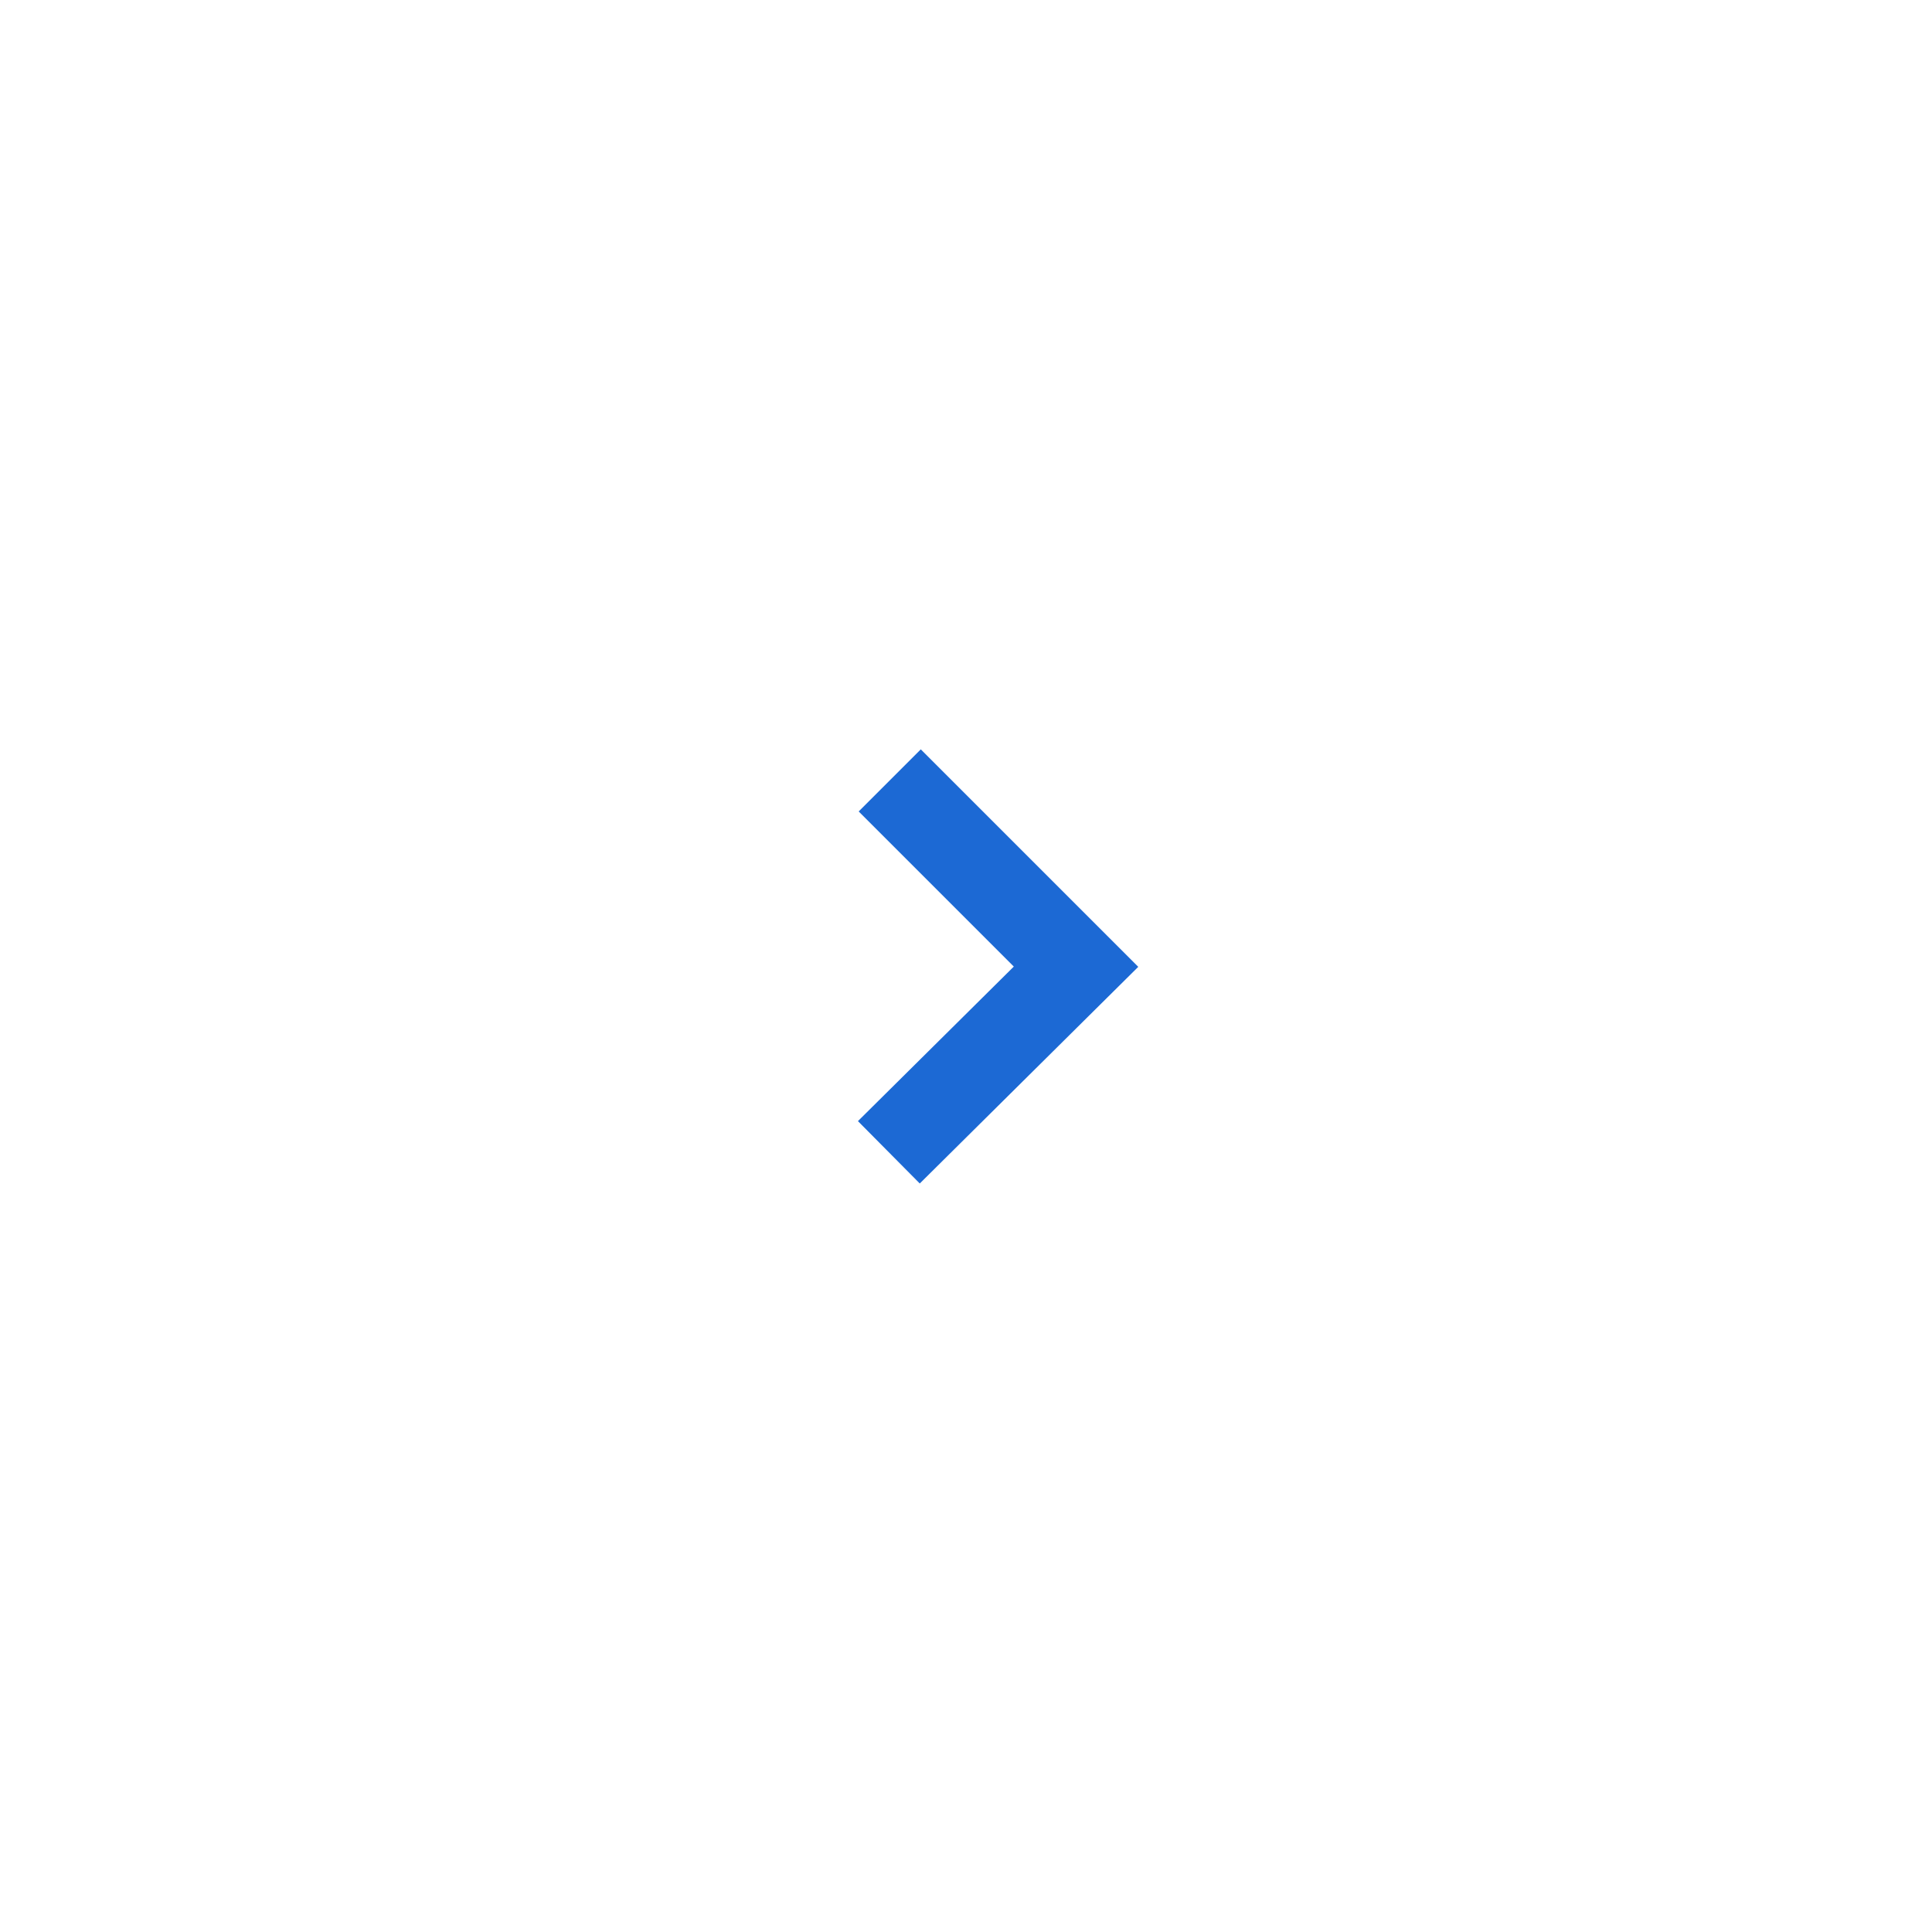
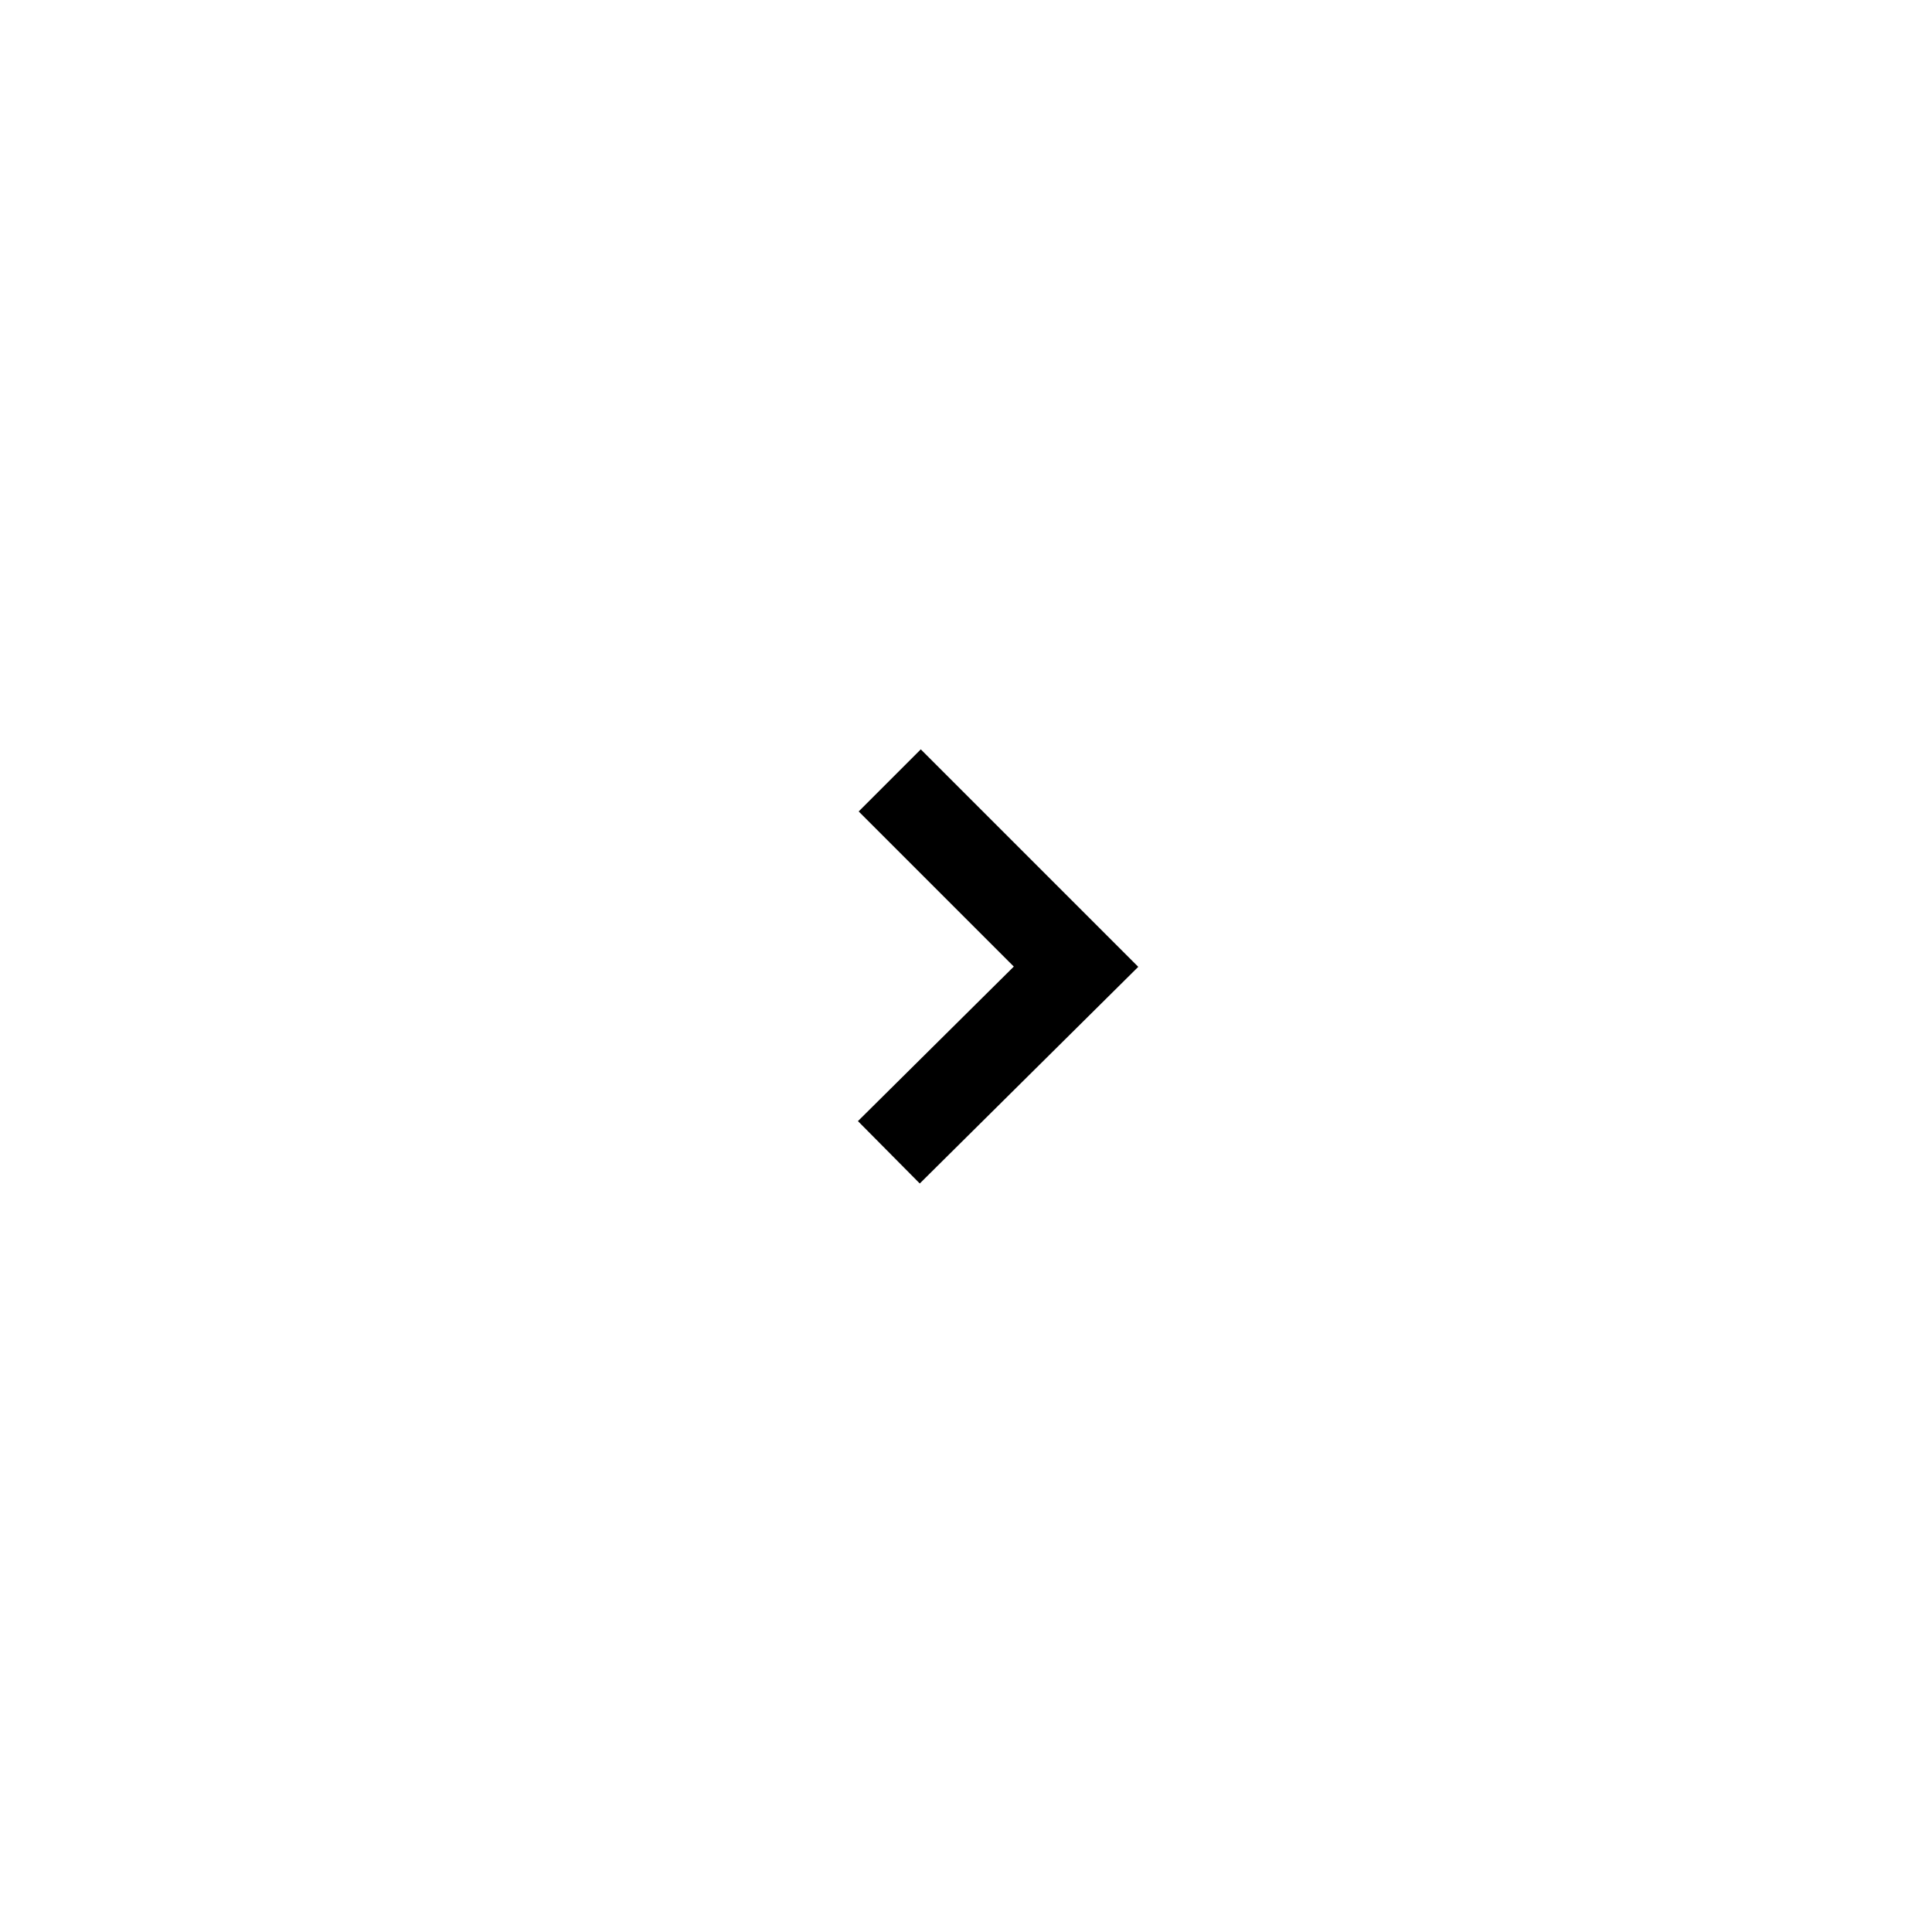
<svg xmlns="http://www.w3.org/2000/svg" width="44" height="44" viewBox="0 0 44 44">
  <g id="ArrowRightBlue" stroke="none" stroke-width="1" fill="none" fill-rule="evenodd">
-     <path d="M20.243 26.243L24.506 22.016L20.263 17.773" stroke="#1c69d4" stroke-width="2" />
+     <path d="M20.243 26.243L24.506 22.016L20.263 17.773" stroke="currentColor" stroke-width="2" />
  </g>
</svg>
